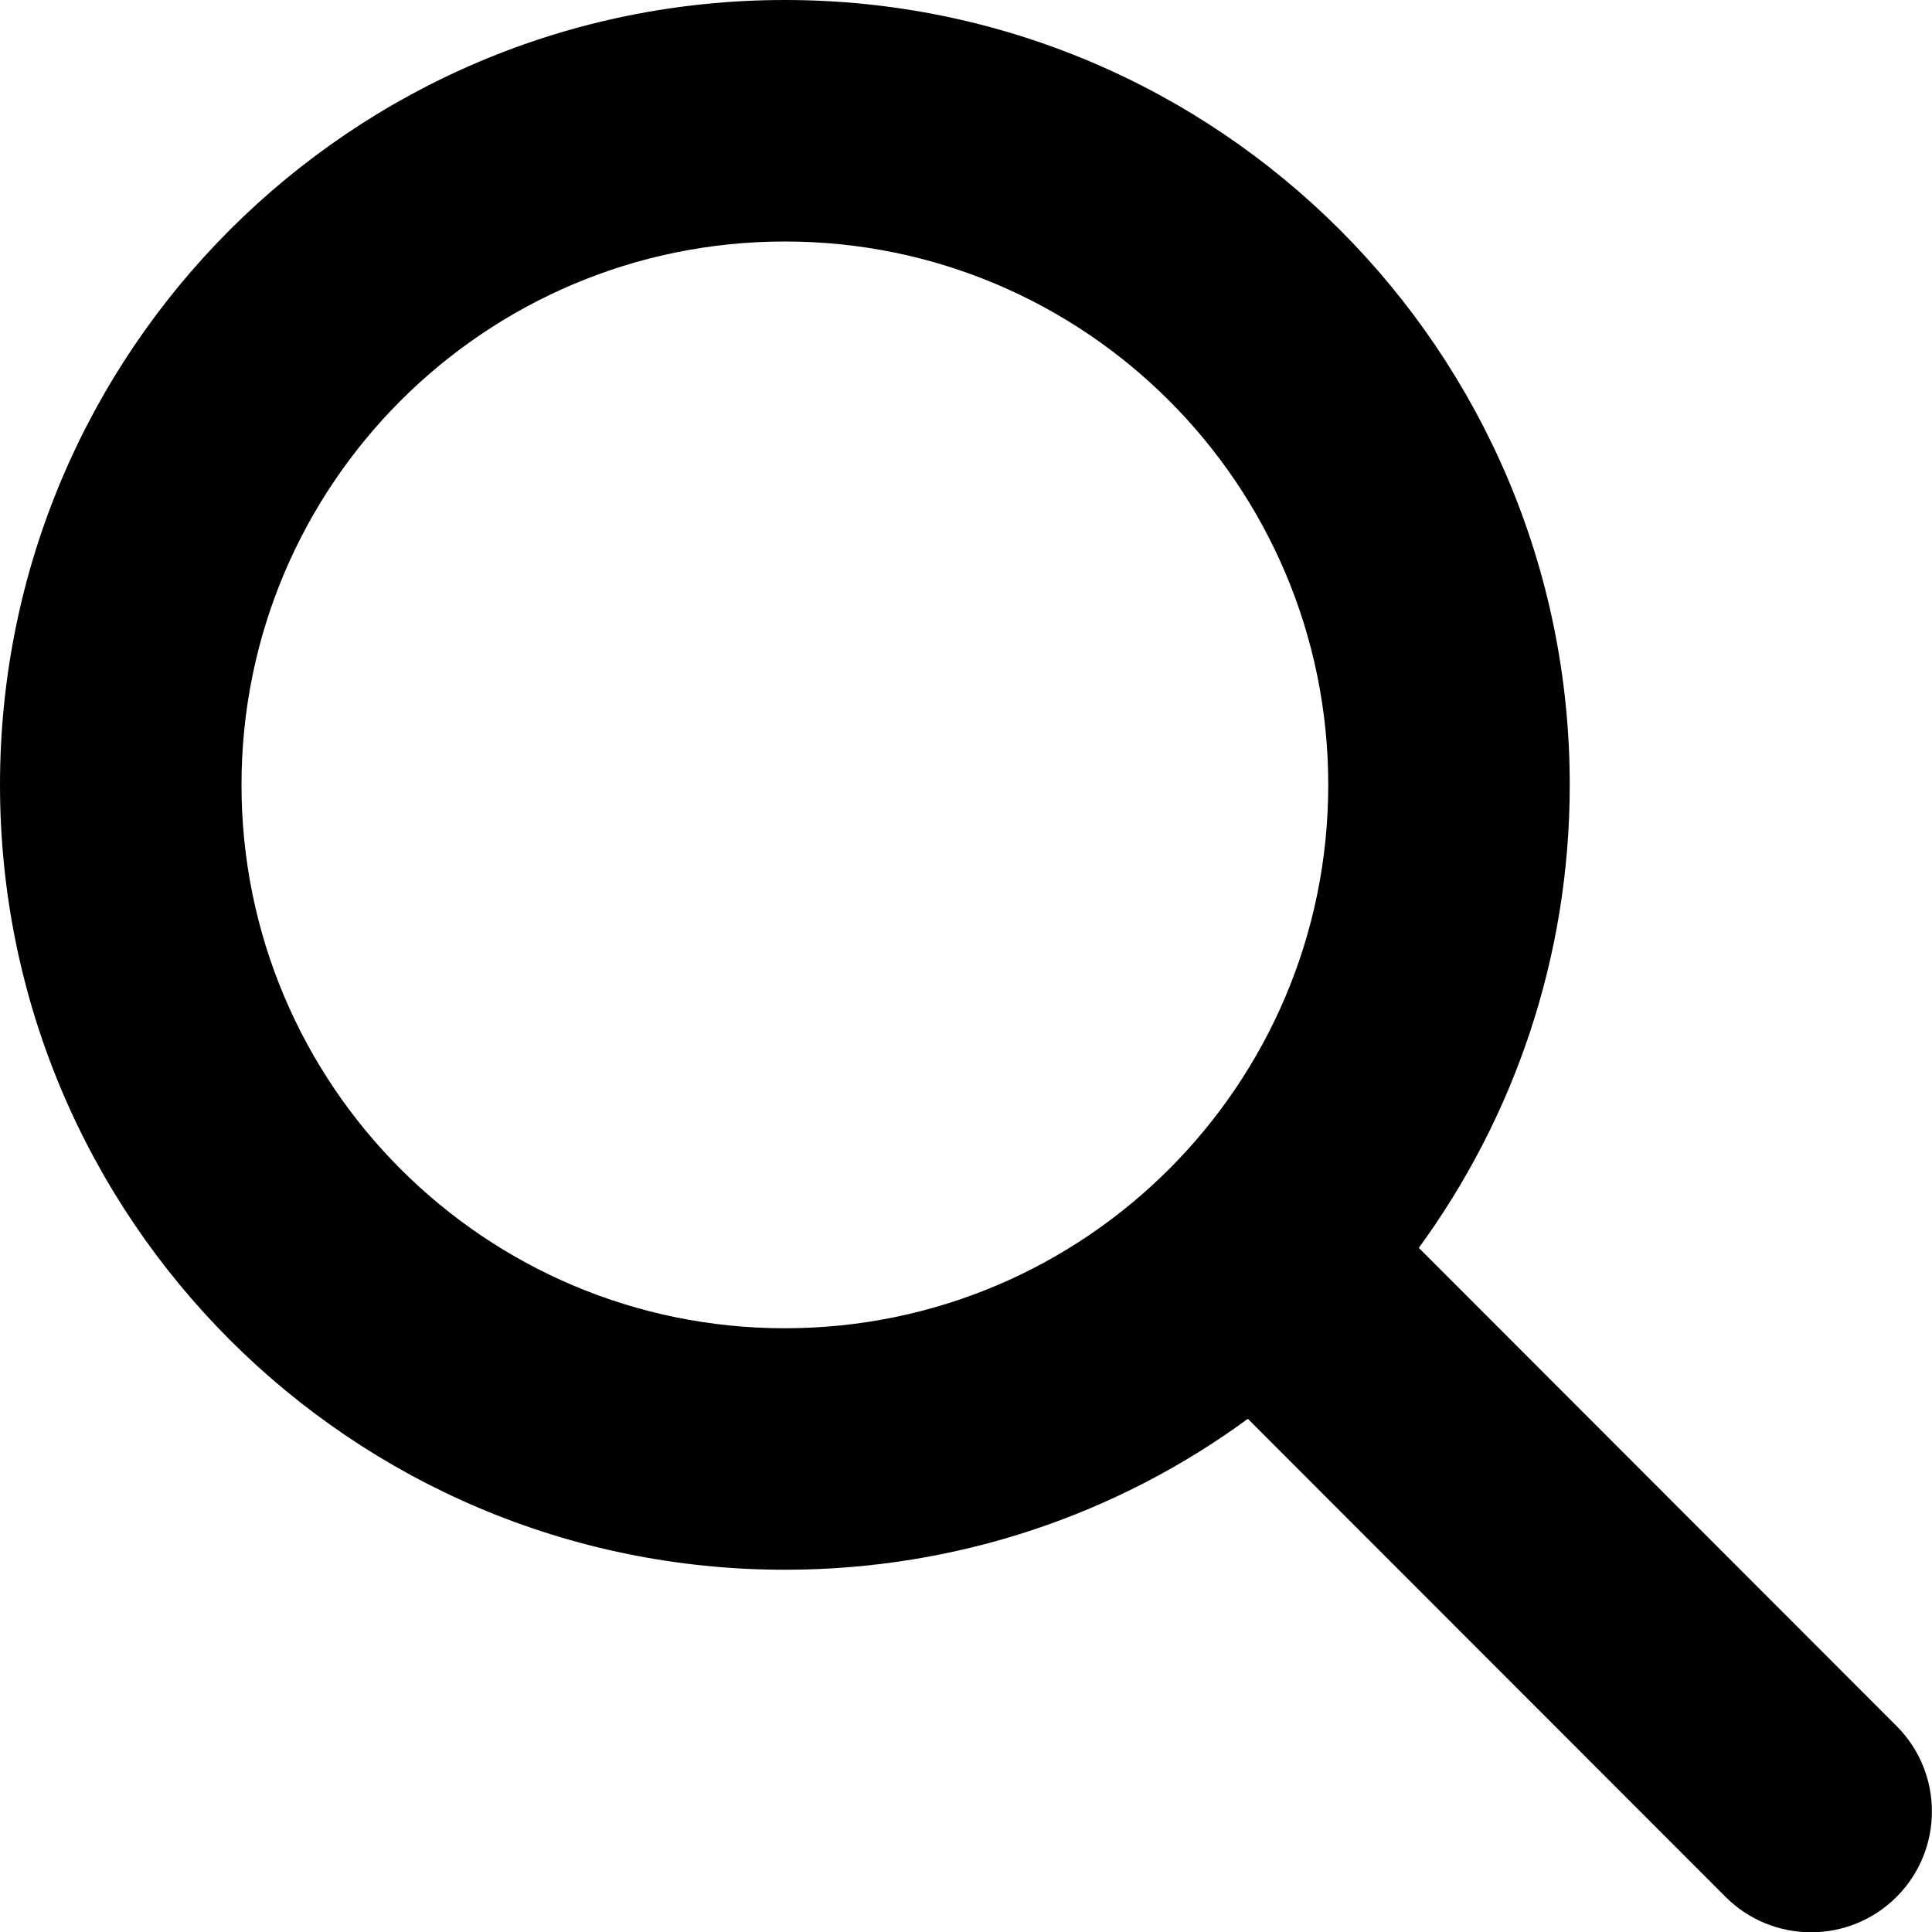
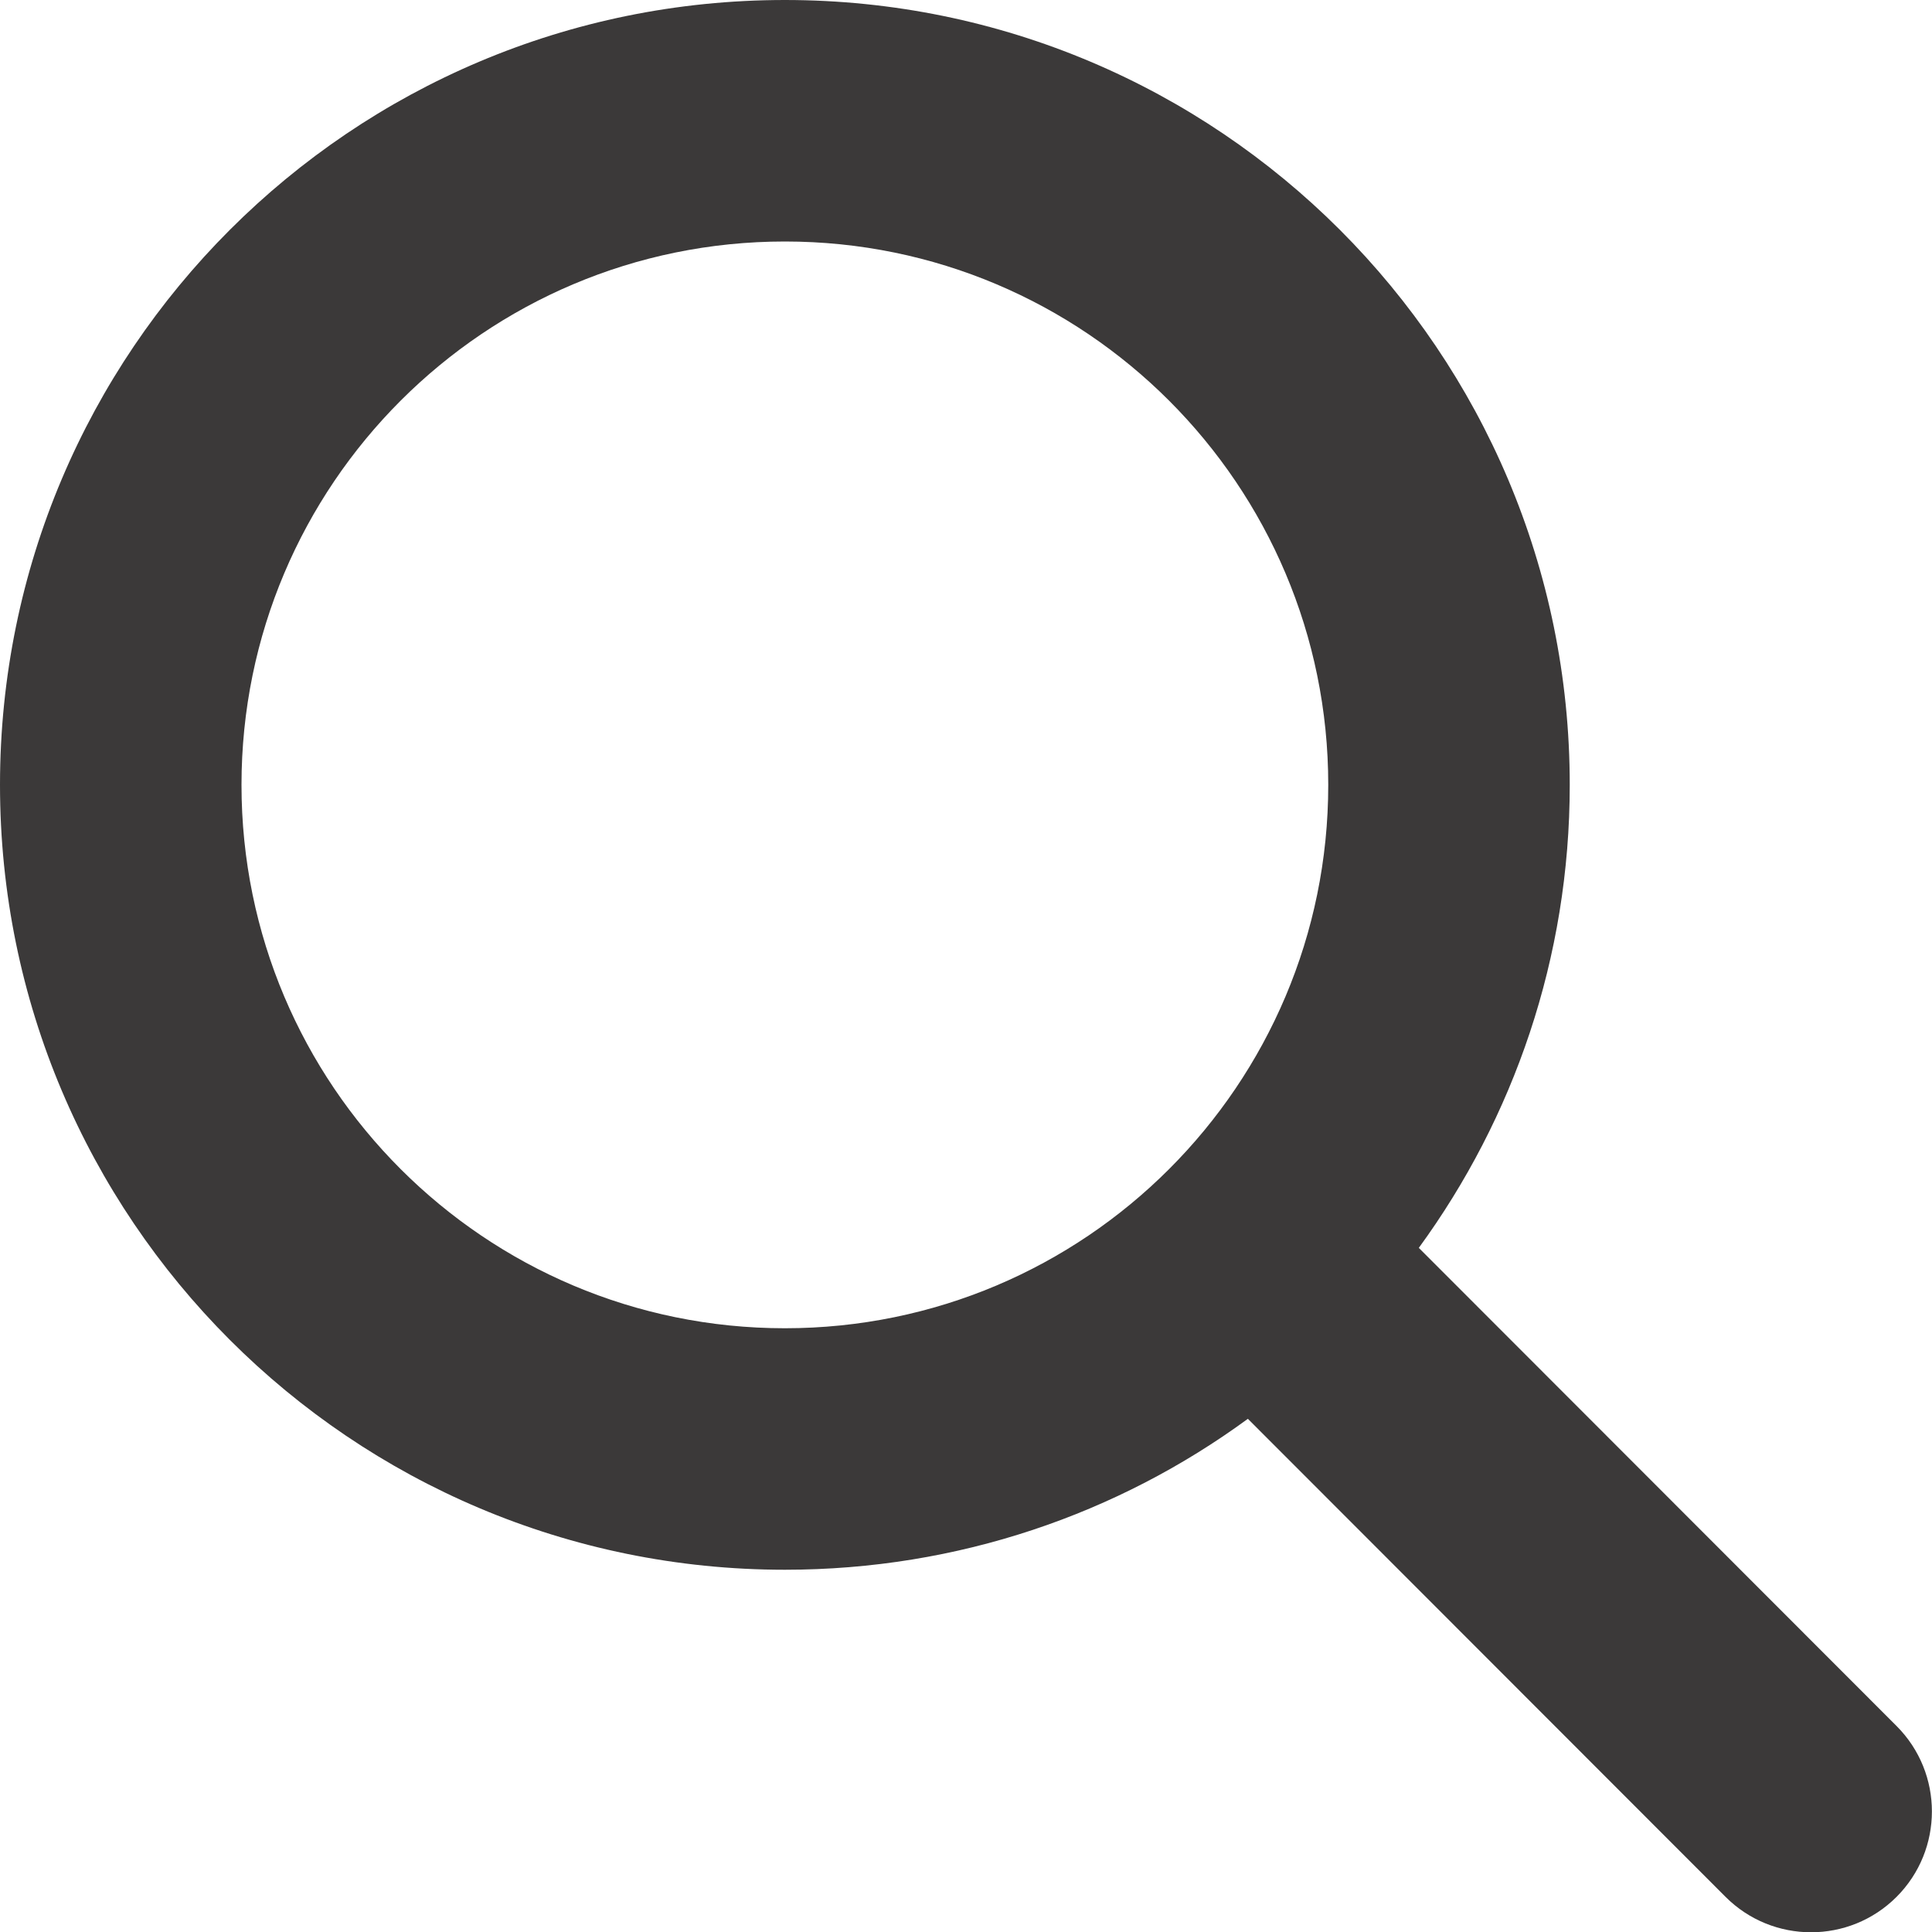
<svg xmlns="http://www.w3.org/2000/svg" height="16" width="16" viewBox="0 0 512 512">
-   <path d="M416 208c0 45.9-14.9 88.3-40 122.7L502.6 457.4c12.5 12.5 12.5 32.8 0 45.3s-32.8 12.5-45.3 0L330.7 376c-34.4 25.2-76.8 40-122.7 40C93.1 416 0 322.9 0 208S93.1 0 208 0S416 93.1 416 208zM208 352a144 144 0 1 0 0-288 144 144 0 1 0 0 288z" />
+   <path fill="rgb(59, 57, 57)" d="M416 208c0 45.9-14.9 88.3-40 122.7L502.6 457.4c12.5 12.5 12.5 32.8 0 45.3s-32.8 12.5-45.3 0L330.7 376c-34.4 25.2-76.8 40-122.7 40C93.1 416 0 322.9 0 208S93.1 0 208 0S416 93.1 416 208zM208 352a144 144 0 1 0 0-288 144 144 0 1 0 0 288z" />
</svg>
